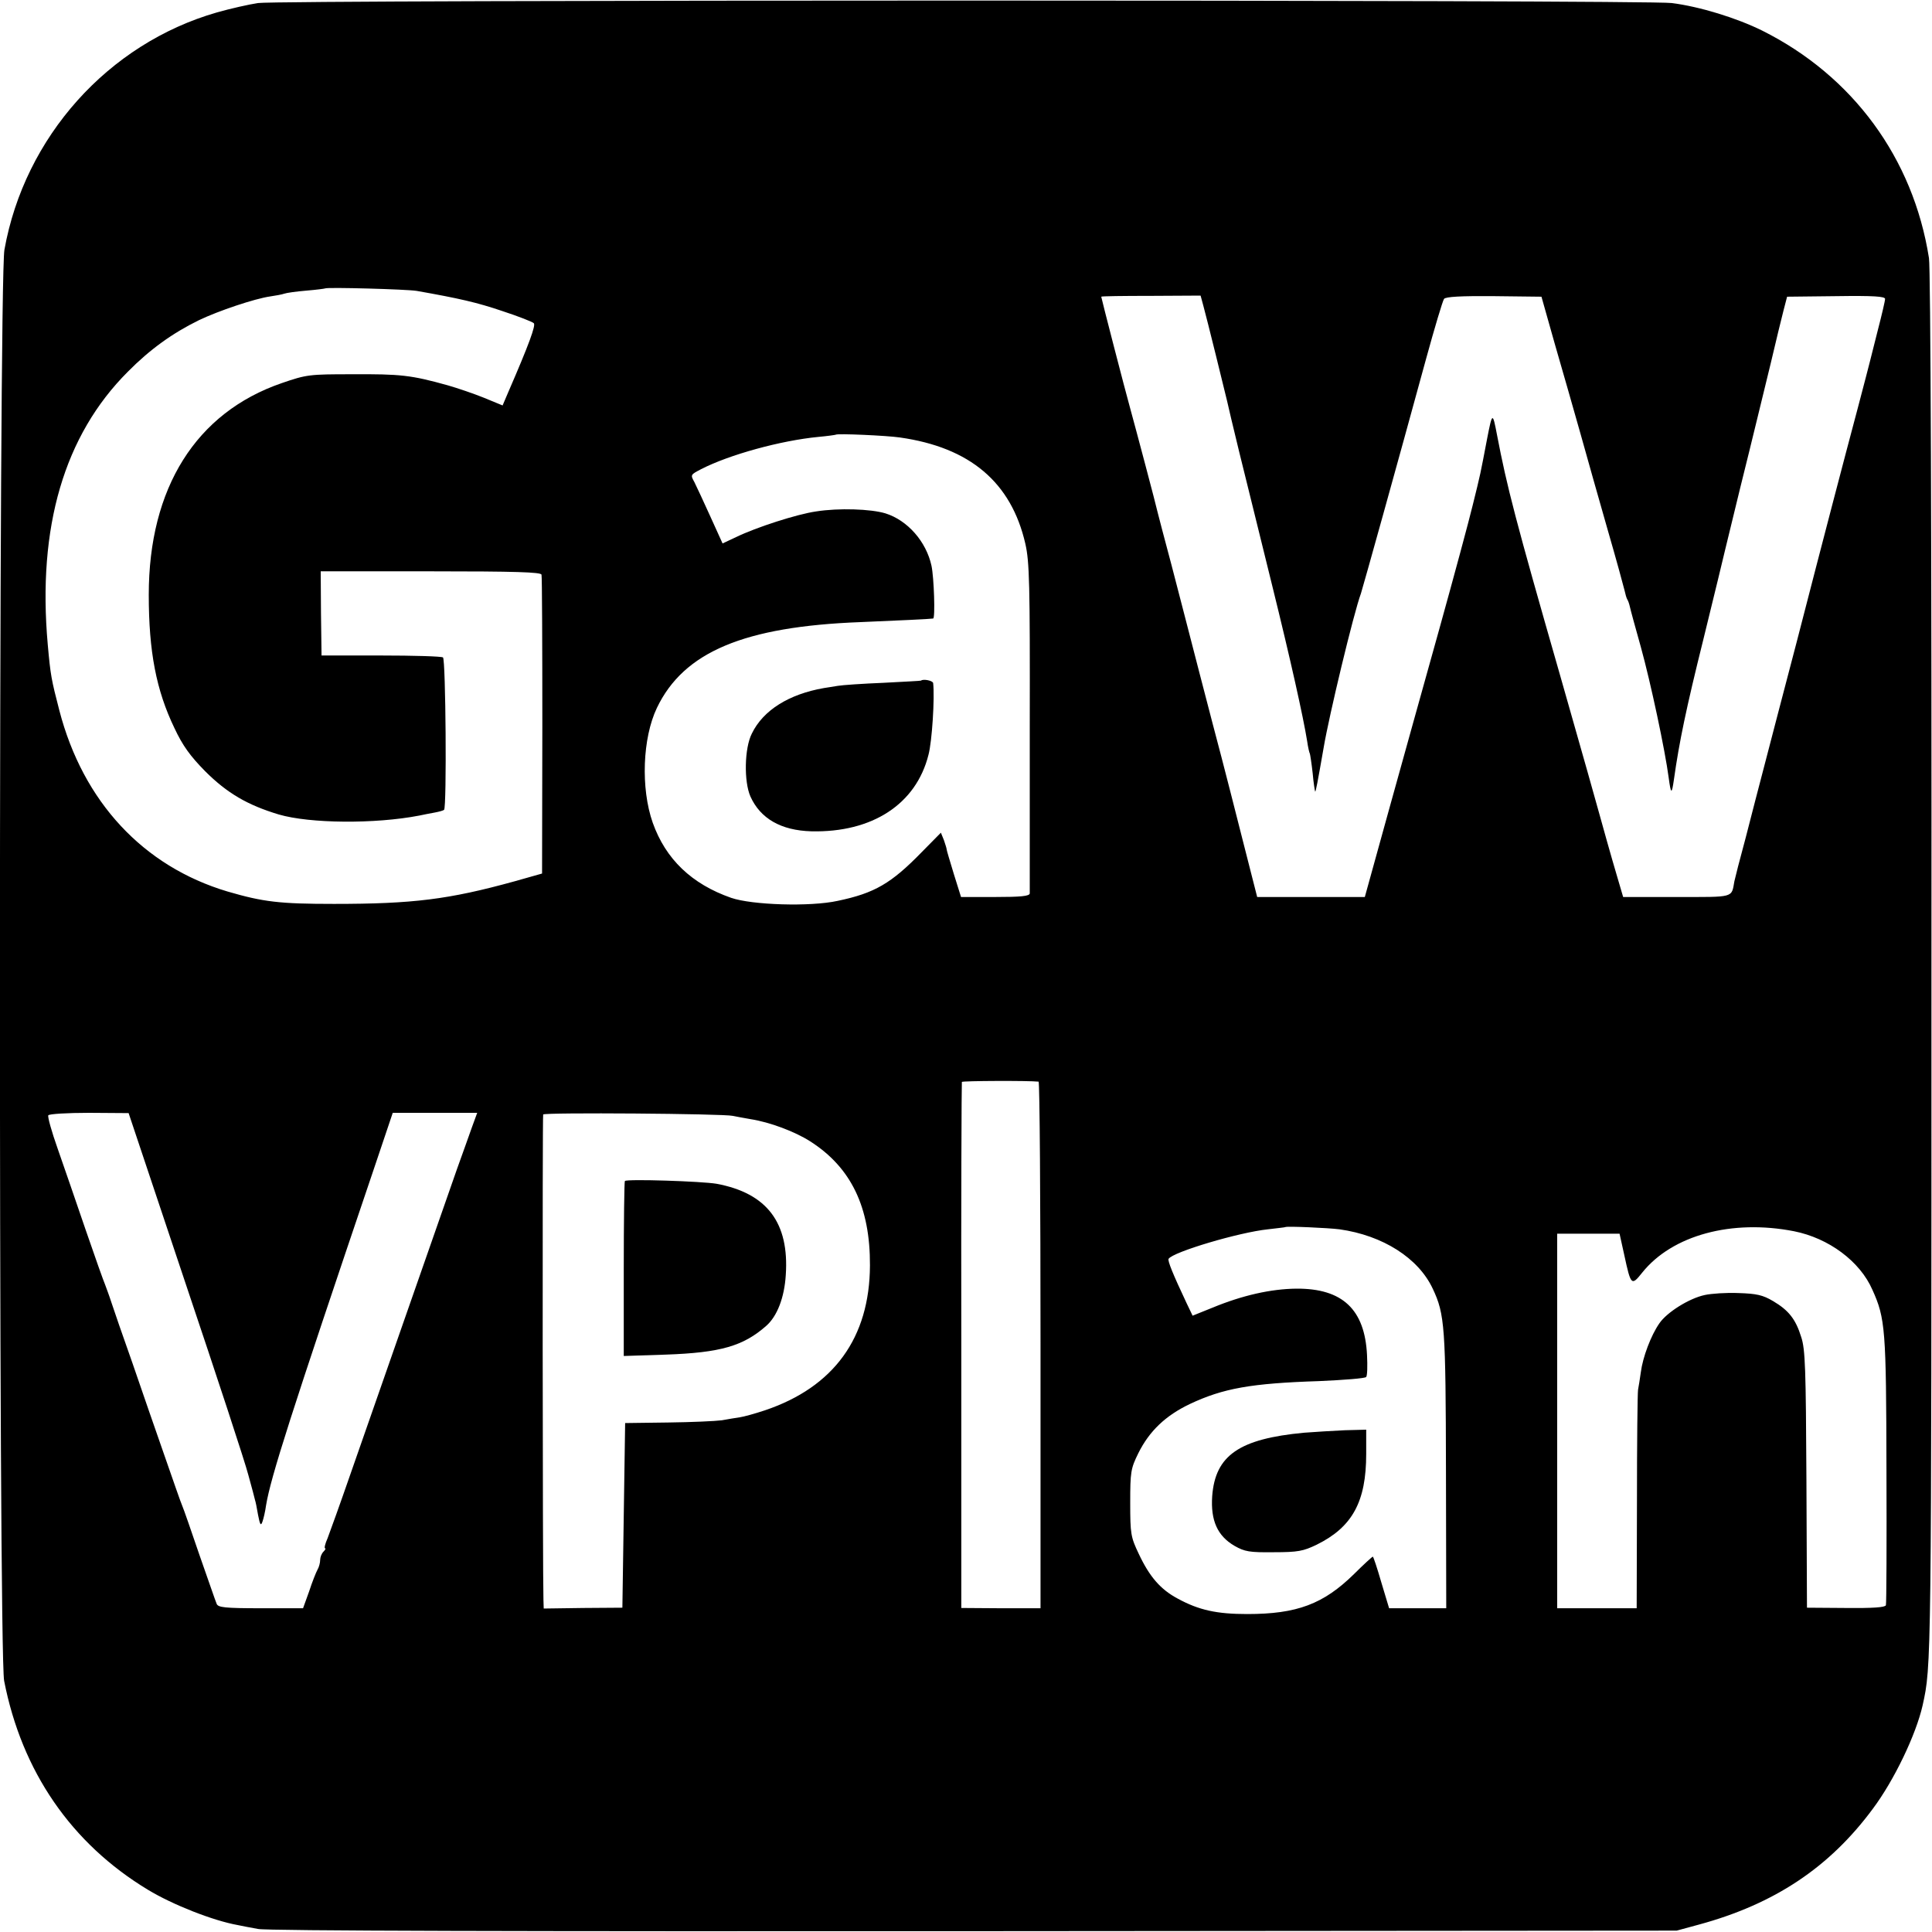
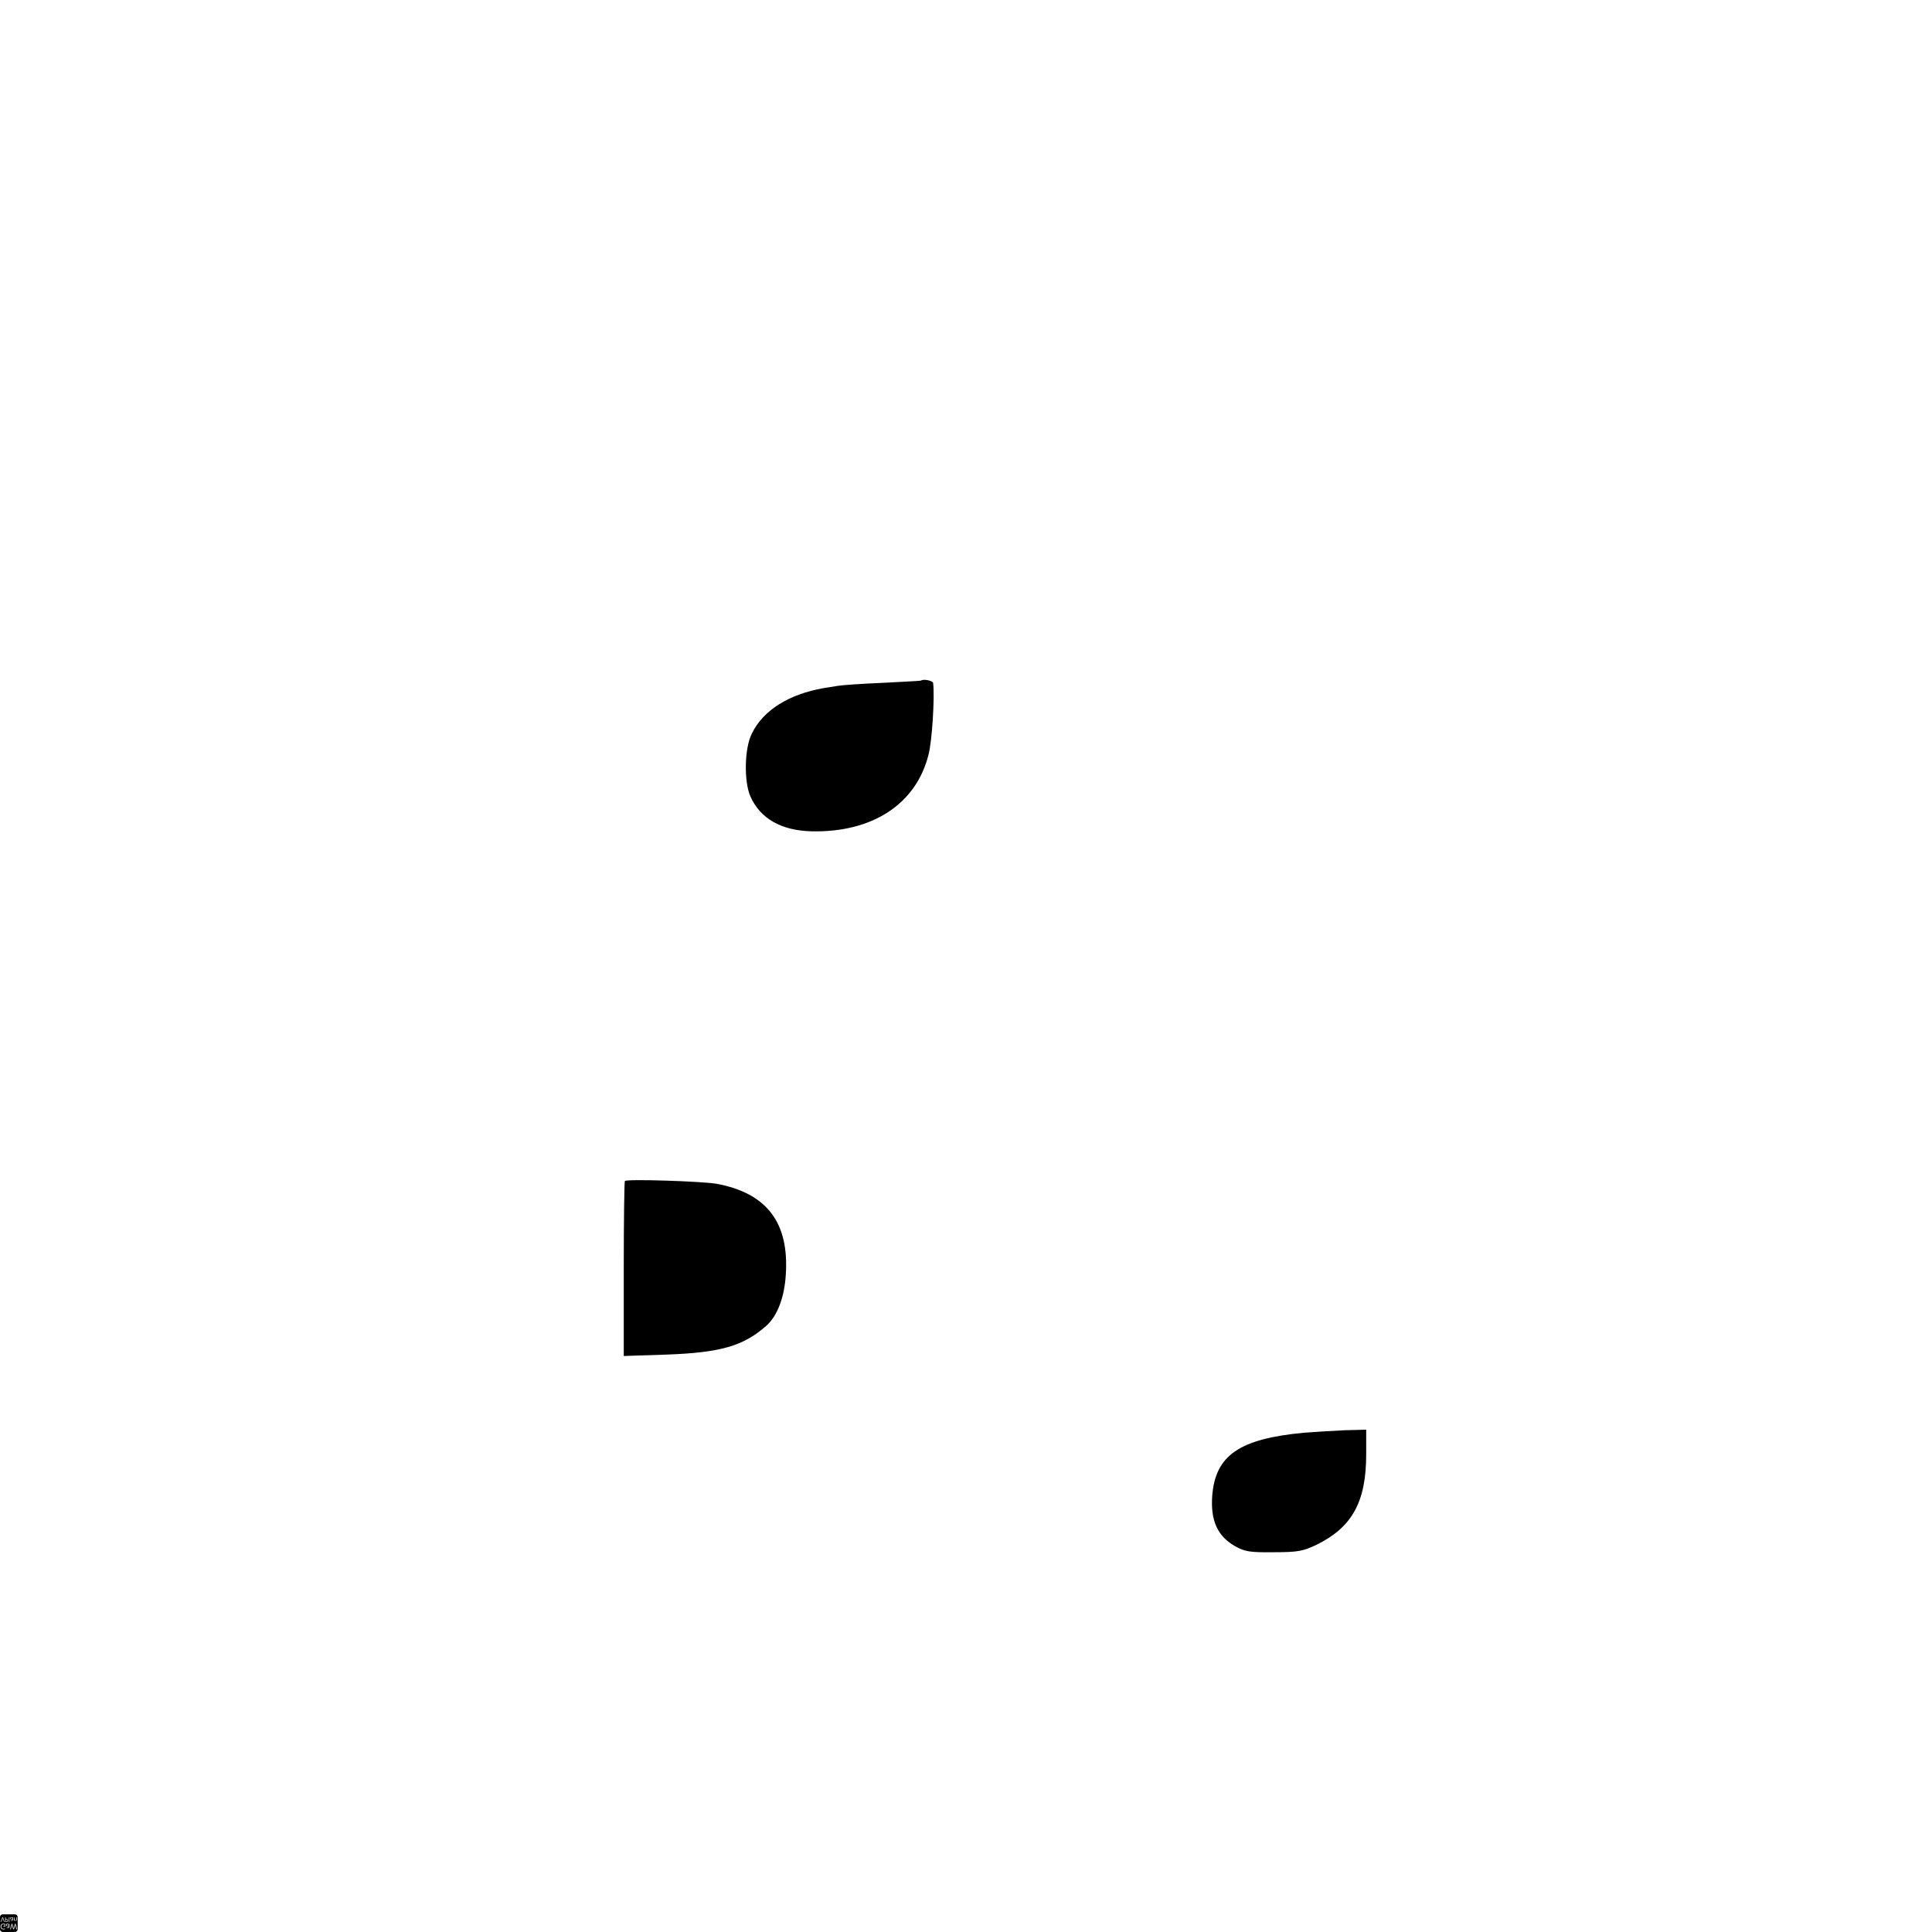
<svg xmlns="http://www.w3.org/2000/svg" version="1.0" width="700pt" height="700pt" viewBox="0 0 700 700" preserveAspectRatio="xMidYMid meet">
  <g transform="translate(0,700) scale(0.1,-0.1)" fill="#000000" stroke="none">
-     <path d="M935 6989 c-33 -5 -100 -20 -149 -34 -394 -113 -697 -451 -770 -860 -21 -121 -22 -5073 -1 -5185 64 -328 243 -589 521 -757 89 -54 236 -112 326 -128 13 -3 46 -9 73 -14 32 -7 964 -9 2595 -8 l2545 2 81 22 c272 74 472 206 630 420 77 103 156 268 180 374 32 145 32 130 32 2674 1 1549 -3 2533 -9 2570 -57 362 -276 660 -604 824 -93 46 -226 87 -328 100 -92 12 -5040 12 -5122 0z m575 -1043 c153 -27 219 -42 310 -73 58 -19 109 -39 114 -44 8 -7 -17 -76 -93 -251 l-20 -47 -68 28 c-37 15 -96 35 -131 45 -133 37 -170 41 -347 40 -154 0 -164 -1 -254 -32 -311 -107 -482 -380 -482 -767 0 -206 27 -346 93 -483 30 -64 57 -101 111 -156 80 -80 154 -123 267 -157 113 -33 348 -35 509 -4 14 3 39 8 56 11 16 3 31 7 34 10 10 9 6 546 -4 552 -5 4 -107 7 -225 7 l-215 0 -2 153 -1 152 398 0 c309 0 399 -3 402 -12 2 -7 3 -254 3 -548 l-1 -535 -99 -28 c-239 -66 -368 -82 -655 -82 -197 0 -256 7 -386 45 -305 91 -523 325 -609 656 -29 112 -32 127 -42 239 -38 426 60 758 290 988 80 81 162 140 258 187 71 34 202 78 258 86 20 3 43 7 51 10 8 3 44 8 80 11 36 3 66 7 68 8 6 5 297 -3 332 -9z m2850 -54 c12 -43 80 -319 86 -345 2 -11 22 -94 44 -185 23 -92 43 -174 45 -182 2 -8 35 -143 74 -300 67 -271 113 -478 127 -565 3 -22 8 -43 10 -46 1 -3 6 -34 10 -70 3 -35 8 -65 9 -67 2 -3 9 34 31 160 19 113 108 485 135 558 8 25 130 462 236 850 31 113 60 210 65 217 6 8 61 11 181 10 l172 -2 48 -170 c27 -93 69 -240 93 -325 24 -85 68 -243 99 -350 31 -107 58 -206 61 -219 3 -14 7 -28 10 -33 3 -4 7 -16 9 -25 2 -10 20 -76 40 -147 36 -130 88 -375 101 -474 8 -60 11 -62 19 -6 19 135 44 256 107 509 27 110 51 208 53 217 2 9 38 158 80 330 43 172 92 376 111 453 18 77 39 163 46 190 l13 50 178 2 c136 2 177 -1 177 -10 0 -7 -12 -58 -26 -112 -14 -55 -27 -107 -29 -115 -2 -8 -21 -82 -43 -165 -22 -82 -63 -238 -91 -345 -28 -107 -87 -334 -131 -505 -45 -170 -96 -368 -115 -440 -19 -71 -50 -193 -70 -270 -21 -77 -39 -148 -41 -158 -11 -61 2 -57 -209 -57 l-194 0 -20 68 c-23 77 -60 210 -66 232 -2 8 -66 236 -143 505 -161 561 -192 681 -228 869 -16 84 -17 83 -36 -14 -25 -131 -23 -123 -52 -240 -14 -58 -68 -258 -120 -445 -52 -187 -135 -483 -183 -657 l-88 -318 -195 0 -195 0 -53 208 c-29 114 -63 248 -76 297 -13 50 -50 189 -81 310 -31 121 -77 297 -101 390 -25 94 -47 177 -49 186 -5 24 -82 314 -100 379 -18 64 -105 401 -105 405 0 2 81 3 180 3 l180 1 10 -37z m-1100 -477 c255 -36 404 -163 455 -385 15 -66 17 -145 16 -665 0 -324 0 -596 0 -602 -1 -10 -33 -13 -125 -13 l-124 0 -26 83 c-14 46 -26 86 -26 89 0 4 -5 19 -10 34 l-11 27 -69 -70 c-111 -114 -171 -149 -305 -177 -100 -22 -311 -15 -386 11 -143 50 -237 140 -284 272 -44 125 -37 307 15 416 97 203 316 295 738 311 142 6 251 11 263 13 8 1 3 149 -6 191 -19 88 -87 165 -167 190 -53 16 -169 20 -251 7 -70 -10 -218 -58 -290 -93 l-49 -23 -44 97 c-24 53 -50 109 -58 125 -15 27 -14 27 24 47 103 53 290 104 425 117 33 3 61 7 63 8 5 5 184 -3 232 -10z m503 -2334 c4 -1 7 -430 7 -955 l0 -953 -144 0 -143 1 0 950 c-1 523 1 953 2 956 2 4 242 5 278 1z m-3091 -730 c114 -339 217 -652 228 -696 12 -44 23 -84 24 -90 2 -5 7 -30 11 -54 7 -36 10 -41 16 -24 4 11 10 37 13 59 17 102 87 322 391 1220 l68 202 153 0 153 0 -19 -52 c-10 -28 -34 -96 -54 -151 -94 -270 -326 -932 -386 -1105 -37 -107 -75 -212 -83 -233 -9 -20 -13 -37 -9 -37 3 0 1 -5 -6 -12 -7 -7 -12 -20 -12 -30 0 -10 -4 -26 -10 -36 -5 -9 -19 -44 -30 -78 l-22 -61 -153 0 c-131 0 -155 3 -160 16 -4 9 -31 88 -62 176 -30 88 -58 169 -63 180 -5 11 -33 92 -64 181 -31 88 -83 239 -116 335 -34 96 -68 194 -76 219 -8 25 -19 54 -23 65 -5 11 -37 101 -71 200 -34 99 -79 231 -101 293 -22 62 -37 116 -34 121 3 5 69 9 148 9 l143 -1 206 -616z m1983 606 c11 -2 40 -8 65 -12 70 -11 160 -45 215 -80 149 -95 218 -239 217 -450 -1 -262 -131 -441 -381 -525 -36 -12 -76 -23 -90 -25 -14 -2 -44 -7 -66 -11 -22 -3 -110 -7 -195 -8 l-155 -2 -5 -334 -5 -335 -142 -1 -143 -2 -1 32 c-3 89 -4 1752 -1 1758 3 8 655 3 687 -5z m2198 -411 c157 -22 286 -104 338 -215 44 -93 47 -139 48 -662 l1 -496 -104 0 -103 0 -28 93 c-15 52 -29 94 -31 94 -2 0 -33 -28 -68 -63 -111 -109 -207 -145 -387 -145 -110 0 -175 14 -252 56 -62 33 -102 79 -141 162 -29 61 -31 72 -31 185 0 112 2 124 29 179 40 81 99 137 187 179 121 57 222 75 468 83 91 4 168 10 171 15 4 5 5 40 3 79 -8 166 -89 242 -256 241 -92 -1 -195 -24 -304 -69 l-72 -29 -22 46 c-49 104 -69 153 -65 160 16 25 255 96 360 107 33 4 62 7 63 8 5 4 157 -3 196 -8z m1647 -7 c126 -25 239 -109 284 -212 47 -104 50 -143 51 -652 1 -264 0 -485 -2 -491 -3 -8 -47 -11 -145 -10 l-141 1 -2 465 c-2 400 -4 472 -19 516 -20 65 -46 97 -102 130 -37 22 -60 27 -125 29 -44 2 -99 -2 -122 -7 -57 -12 -138 -63 -165 -103 -30 -43 -60 -122 -67 -177 -3 -23 -8 -52 -10 -63 -2 -11 -4 -194 -4 -406 l-1 -386 -144 0 -144 0 0 679 0 678 113 0 113 0 17 -77 c24 -111 26 -113 65 -64 109 136 325 194 550 150z" />
+     <path d="M 10 0 C 4.46 0 0 4.46 0 10 L 0 54 C 1.1842379e-015 59.54 4.46 64 10 64 L 54 64 C 59.54 64 64 59.54 64 54 L 64 10 C 64 4.46 59.54 0 54 0 L 10 0 z M 12.527 9.525 C 14.652 9.525 16.632 9.916 18.467 10.697 L 17.568 12.74 C 15.77 11.977 14.039 11.598 12.377 11.598 C 9.952 11.598 8.059 12.318 6.697 13.762 C 5.335 15.206 4.654 17.209 4.654 19.77 C 4.654 22.458 5.308 24.497 6.615 25.887 C 7.932 27.276 9.862 27.971 12.404 27.971 C 13.785 27.971 15.134 27.812 16.451 27.494 L 16.451 21.363 L 11.996 21.363 L 11.996 19.293 L 18.766 19.293 L 18.766 28.979 C 17.712 29.315 16.641 29.568 15.551 29.74 C 14.461 29.913 13.199 30 11.764 30 C 8.749 30 6.403 29.105 4.723 27.316 C 3.043 25.518 2.201 23.002 2.201 19.77 C 2.201 17.699 2.615 15.887 3.441 14.334 C 4.277 12.772 5.475 11.583 7.037 10.766 C 8.599 9.939 10.43 9.525 12.527 9.525 z M 36.721 9.812 L 39.172 9.812 L 42.318 22.113 C 42.754 23.839 43.072 25.4 43.271 26.799 C 43.517 25.137 43.88 23.511 44.361 21.922 L 47.932 9.812 L 50.383 9.812 L 54.129 22.031 C 54.565 23.439 54.933 25.028 55.232 26.799 C 55.405 25.509 55.732 23.939 56.213 22.086 L 59.346 9.812 L 61.799 9.812 L 56.473 29.729 L 54.184 29.729 L 50.164 16.393 C 49.973 15.802 49.761 15.057 49.525 14.158 C 49.289 13.259 49.165 12.719 49.156 12.537 C 48.956 13.736 48.639 15.047 48.203 16.473 L 44.307 29.729 L 42.02 29.729 L 36.721 9.812 z M 28.832 14.553 C 30.612 14.553 31.93 14.948 32.783 15.738 C 33.646 16.528 34.078 17.795 34.078 19.539 L 34.078 29.729 L 32.402 29.729 L 31.953 27.602 L 31.844 27.602 C 31.099 28.537 30.354 29.174 29.609 29.51 C 28.874 29.837 27.952 30 26.844 30 C 25.363 30 24.202 29.618 23.357 28.855 C 22.522 28.093 22.104 27.007 22.104 25.6 C 22.104 22.585 24.514 21.005 29.336 20.859 L 31.871 20.777 L 31.871 19.852 C 31.871 18.68 31.616 17.818 31.107 17.264 C 30.608 16.701 29.805 16.42 28.697 16.42 C 27.453 16.42 26.046 16.8 24.475 17.562 L 23.779 15.834 C 24.515 15.434 25.318 15.12 26.189 14.893 C 27.07 14.666 27.951 14.553 28.832 14.553 z M 31.816 22.385 L 29.555 22.48 C 27.757 22.544 26.457 22.825 25.658 23.324 C 24.868 23.815 24.475 24.583 24.475 25.627 C 24.475 26.444 24.719 27.067 25.209 27.494 C 25.708 27.921 26.403 28.133 27.293 28.133 C 28.701 28.133 29.804 27.748 30.604 26.977 C 31.412 26.205 31.816 25.124 31.816 23.734 L 31.816 22.385 z M 32.291 35.818 L 34.154 35.818 L 34.154 53.275 L 32.291 53.275 L 32.291 35.818 z M 2.807 36.873 L 4.826 36.873 L 8.596 47.486 C 9.03 48.706 9.375 49.891 9.629 51.043 C 9.898 49.831 10.25 48.624 10.684 47.42 L 14.43 36.873 L 16.484 36.873 L 10.57 53.275 L 8.686 53.275 L 2.807 36.873 z M 18.75 36.873 L 23.002 36.873 C 27.101 36.873 29.15 38.466 29.15 41.652 C 29.15 43.313 28.582 44.593 27.445 45.49 C 26.316 46.38 24.695 46.824 22.586 46.824 L 20.656 46.824 L 20.656 53.275 L 18.75 53.275 L 18.75 36.873 z M 20.656 38.521 L 20.656 45.186 L 22.373 45.186 C 24.063 45.186 25.288 44.913 26.043 44.367 C 26.798 43.821 27.176 42.946 27.176 41.742 C 27.176 40.658 26.82 39.849 26.109 39.318 C 25.399 38.787 24.292 38.521 22.789 38.521 L 20.656 38.521 z M 56.729 40.754 C 58.209 40.754 59.322 41.114 60.07 41.832 C 60.818 42.543 61.193 43.683 61.193 45.254 L 61.193 53.275 L 59.33 53.275 L 59.33 45.32 C 59.33 44.318 59.103 43.57 58.646 43.076 C 58.19 42.583 57.476 42.336 56.504 42.336 C 55.217 42.336 54.274 42.685 53.676 43.381 C 53.077 44.076 52.779 45.224 52.779 46.824 L 52.779 53.275 L 50.916 53.275 L 50.916 40.979 L 52.43 40.979 L 52.734 42.662 L 52.824 42.662 C 53.206 42.056 53.74 41.589 54.428 41.26 C 55.116 40.923 55.883 40.754 56.729 40.754 z M 42.748 40.777 C 44.214 40.777 45.299 41.103 46.002 41.754 C 46.713 42.405 47.068 43.447 47.068 44.883 L 47.068 53.275 L 45.688 53.275 L 45.318 51.525 L 45.229 51.525 C 44.615 52.296 44.002 52.819 43.389 53.096 C 42.783 53.365 42.022 53.5 41.109 53.5 C 39.89 53.5 38.934 53.185 38.238 52.557 C 37.55 51.928 37.205 51.036 37.205 49.877 C 37.205 47.394 39.192 46.09 43.164 45.971 L 45.25 45.904 L 45.25 45.141 C 45.25 44.176 45.04 43.466 44.621 43.01 C 44.21 42.546 43.549 42.314 42.637 42.314 C 41.612 42.314 40.452 42.628 39.158 43.256 L 38.586 41.832 C 39.192 41.503 39.854 41.244 40.572 41.057 C 41.298 40.87 42.023 40.777 42.748 40.777 z M 45.205 47.229 L 43.344 47.307 C 41.863 47.359 40.793 47.591 40.135 48.002 C 39.484 48.406 39.158 49.038 39.158 49.898 C 39.158 50.572 39.36 51.084 39.764 51.436 C 40.175 51.787 40.747 51.963 41.48 51.963 C 42.64 51.963 43.549 51.646 44.207 51.01 C 44.873 50.374 45.205 49.484 45.205 48.34 L 45.205 47.229 z " />
    <path d="M3337 4534 c-1 -1 -63 -4 -137 -8 -74 -3 -148 -8 -165 -11 -16 -3 -39 -6 -50 -8 -126 -22 -220 -80 -261 -165 -27 -53 -29 -174 -5 -228 36 -80 111 -123 221 -126 220 -5 379 98 424 277 13 48 23 207 17 260 -1 9 -36 16 -44 9z" />
    <path d="M2264 2721 c-2 -2 -4 -146 -4 -319 l0 -315 153 5 c198 7 280 31 363 104 40 35 66 103 71 184 13 190 -68 297 -251 331 -53 9 -324 18 -332 10z" />
    <path d="M4725 1809 c-235 -22 -322 -82 -333 -230 -6 -88 19 -144 81 -180 37 -21 54 -24 142 -23 88 0 107 4 155 27 130 64 180 156 180 329 l0 88 -77 -2 c-43 -2 -109 -6 -148 -9z" />
  </g>
</svg>
